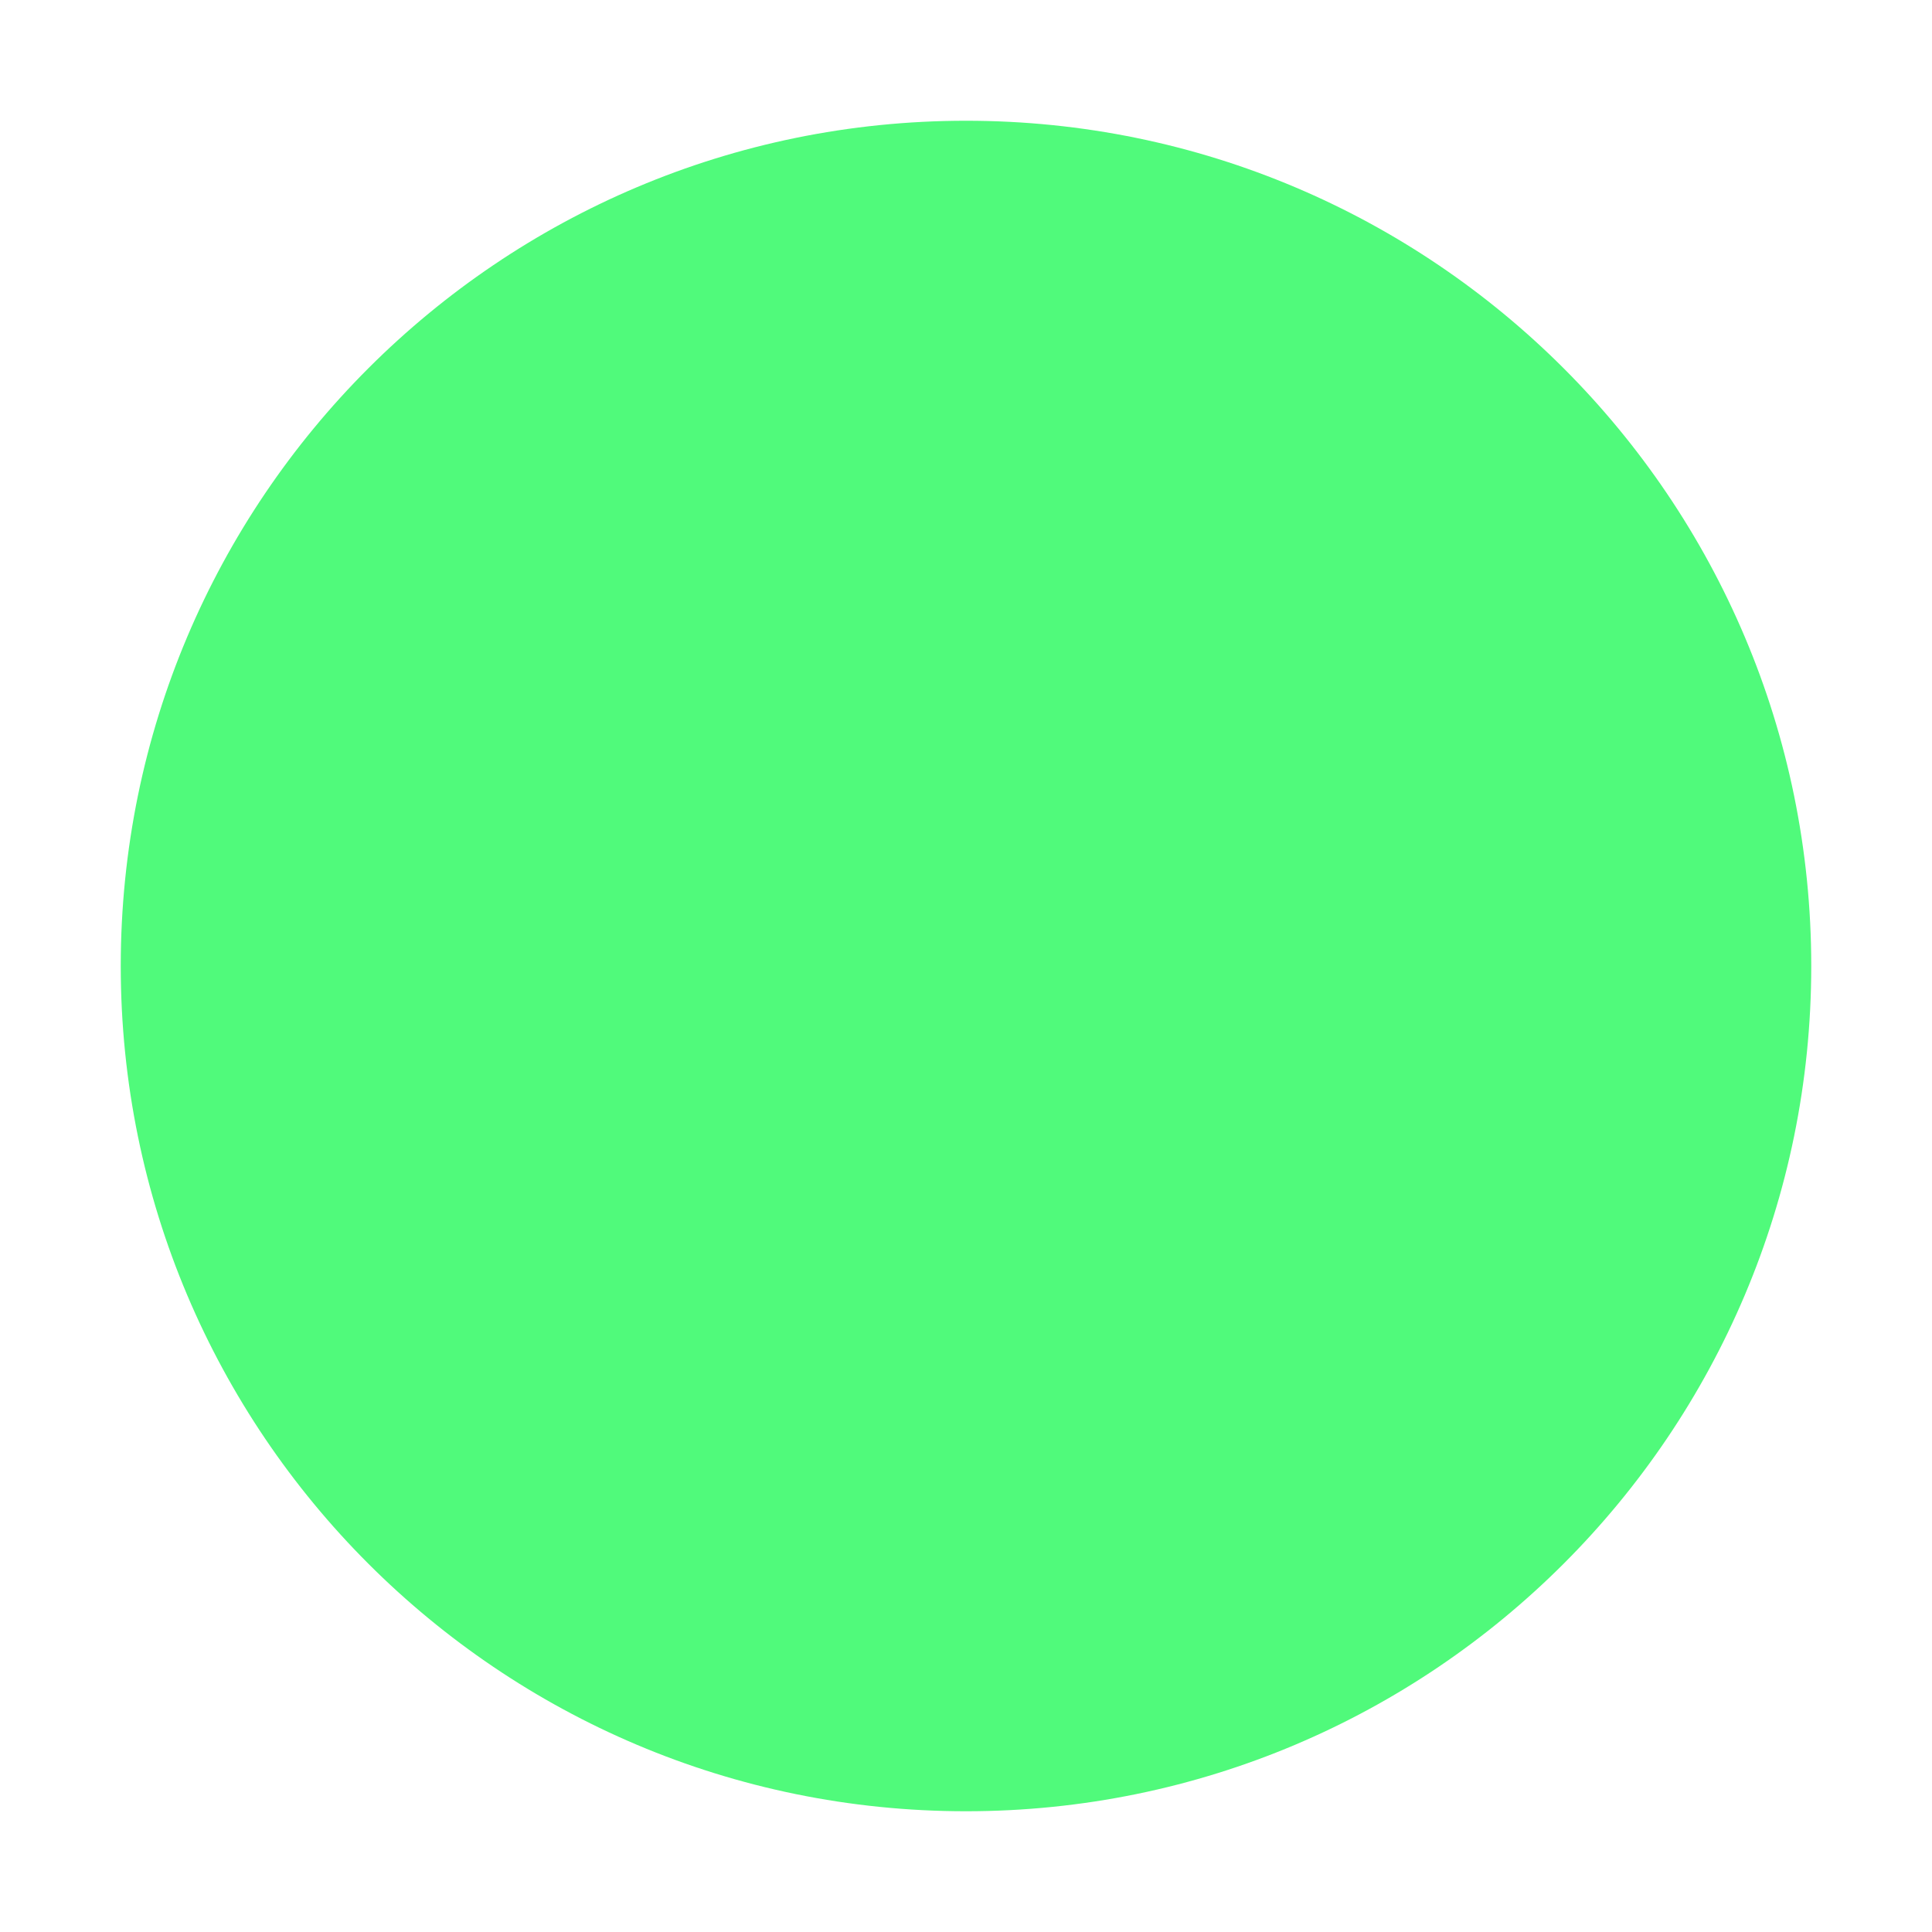
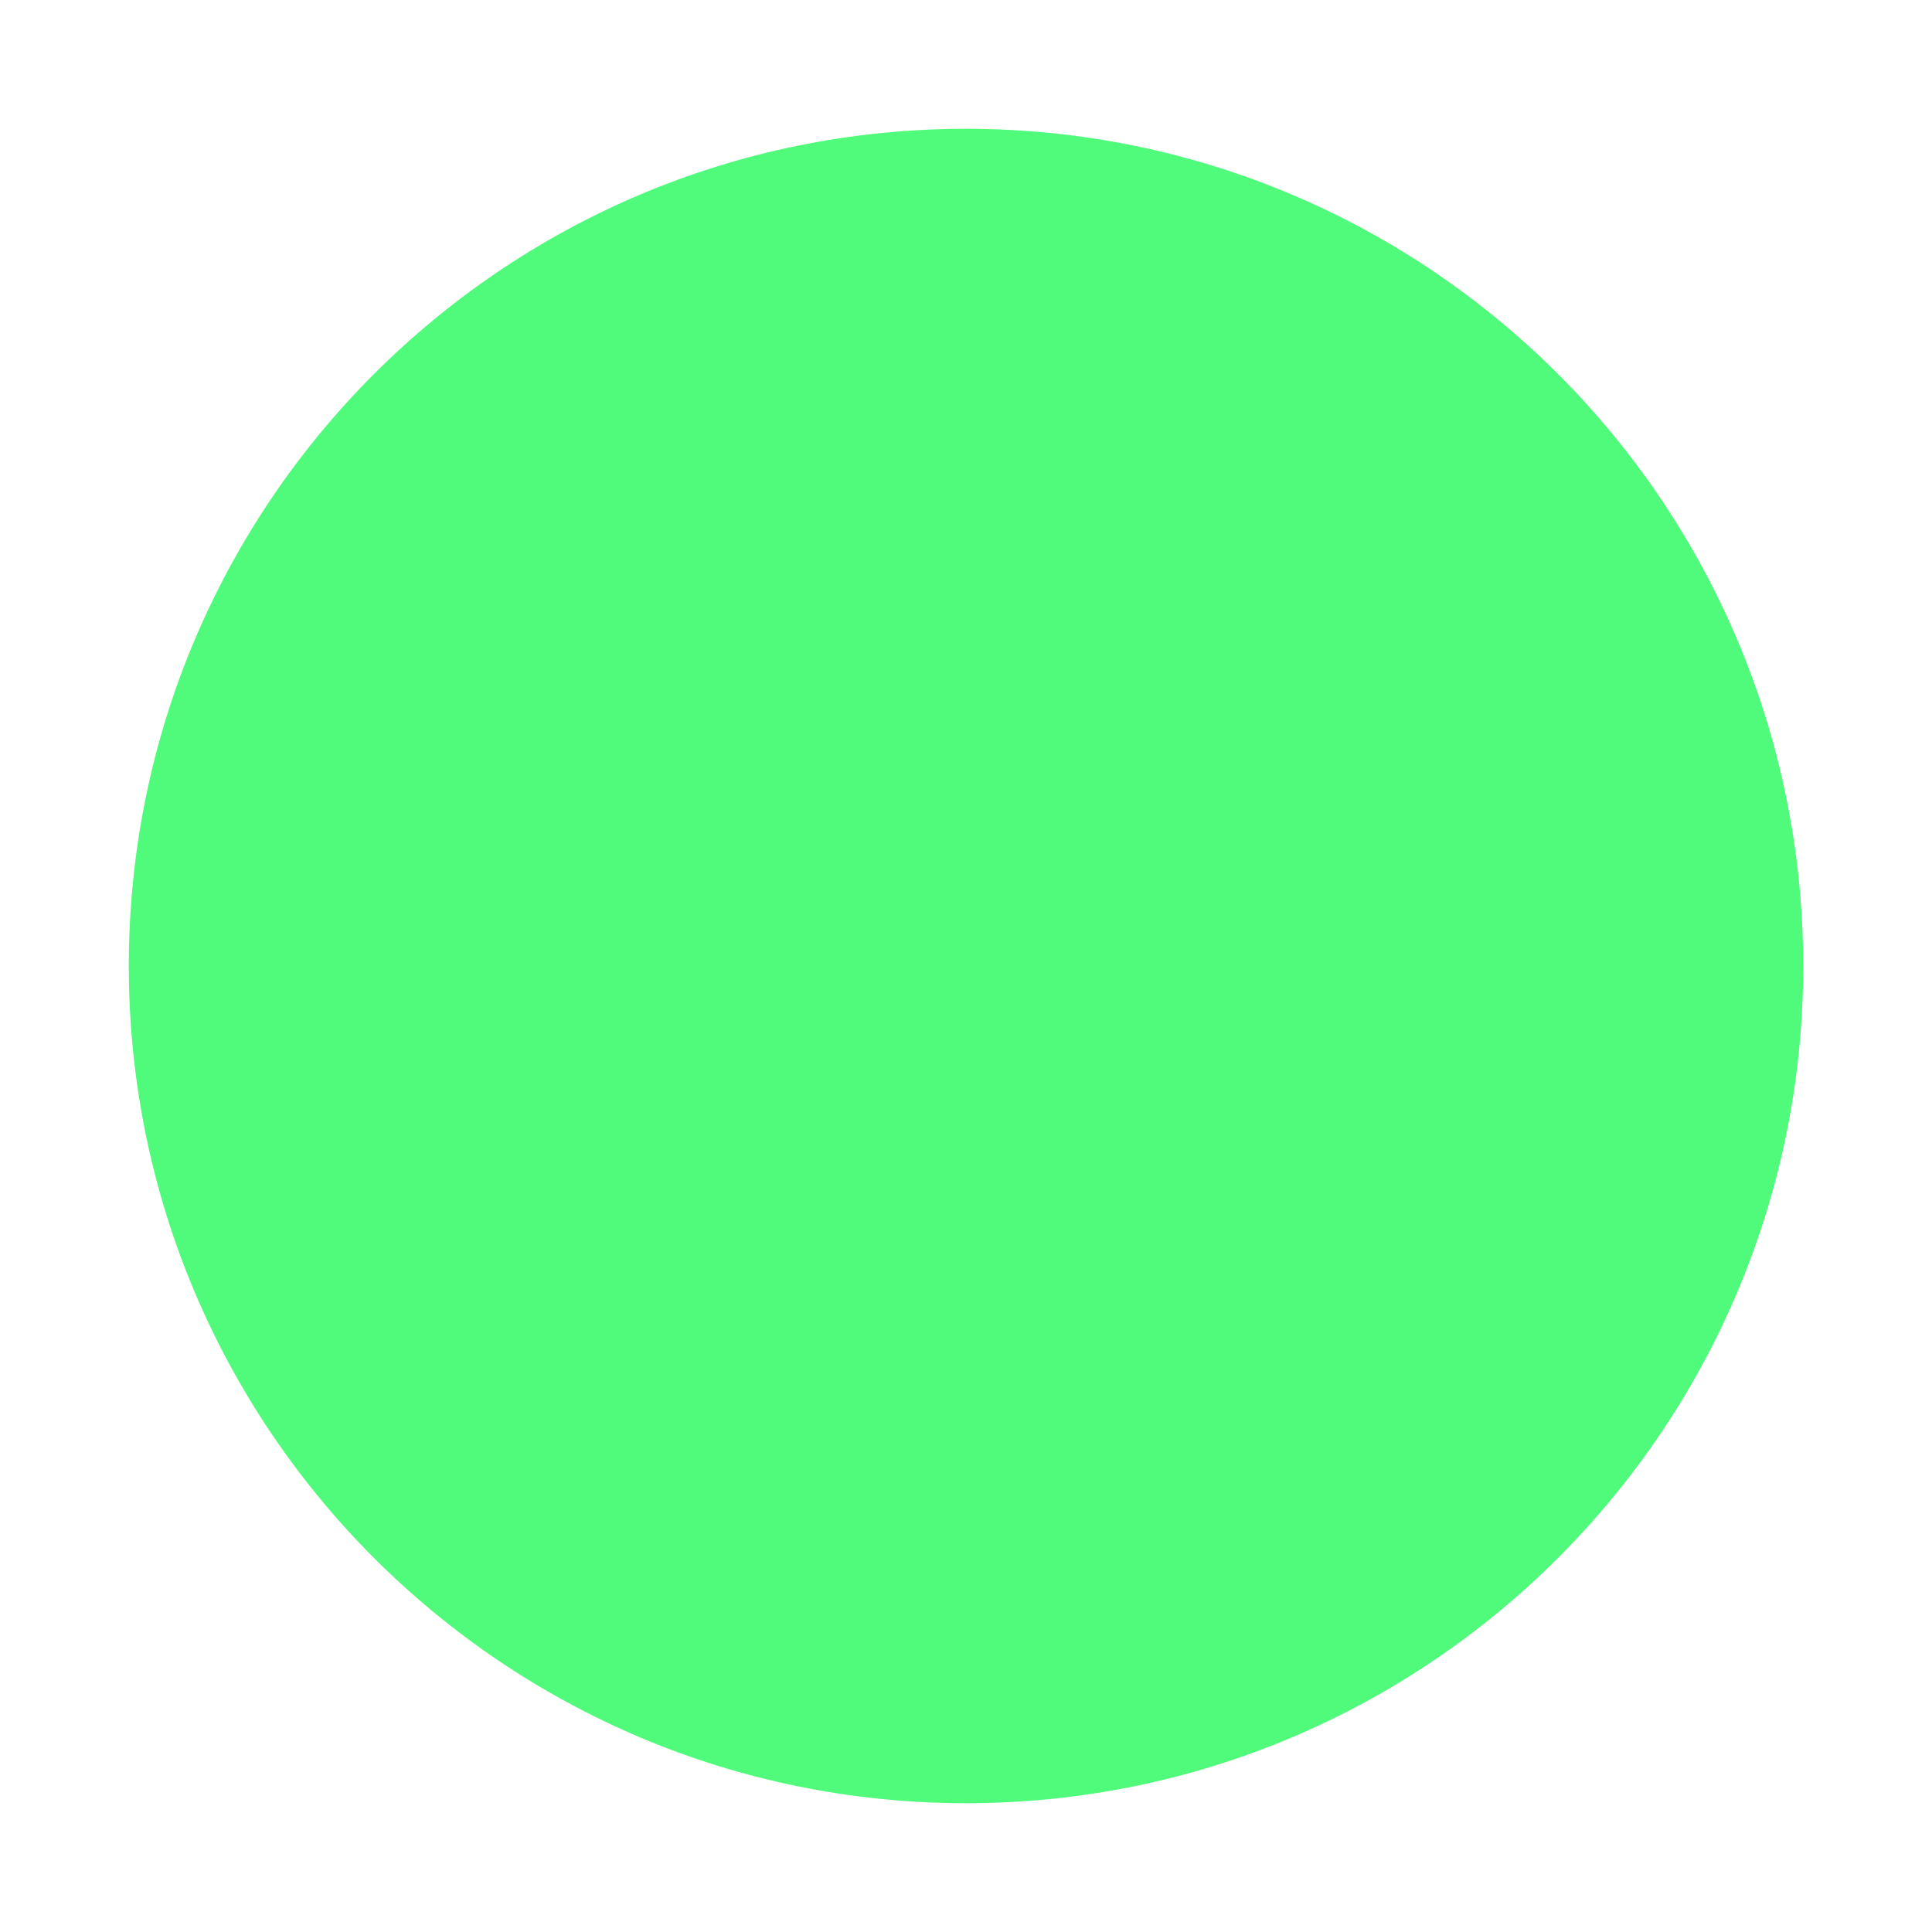
- <svg xmlns="http://www.w3.org/2000/svg" height="16" width="16">
-   <g fill="#50fa7b" fill-rule="evenodd" transform="matrix(.01265625 0 0 -.01265625 .8773708 14.51838)">
-     <path d="m562.781-38.053c305.456 0 553.082 247.626 553.082 553.086 0 305.461-247.625 553.087-553.082 553.087-305.465 0-553.091-247.625-553.091-553.087 0-305.46 247.626-553.086 553.091-553.086" />
-     <path d="m562.778 1.452c283.641 0 513.577 229.942 513.577 513.582 0 283.642-229.937 513.579-513.577 513.579-283.646 0-513.583-229.937-513.583-513.579 0-283.641 229.937-513.582 513.583-513.582" />
-   </g>
+ <svg xmlns="http://www.w3.org/2000/svg" height="15" width="15">
+   <path d="m7.5 14c3.59 0 6.5-2.91 6.5-6.5 0-3.59-2.91-6.5-6.5-6.5-3.59 0-6.5 2.91-6.5 6.5 0 3.59 2.91 6.5 6.5 6.5" fill="#50fa7b" fill-rule="evenodd" />
</svg>
